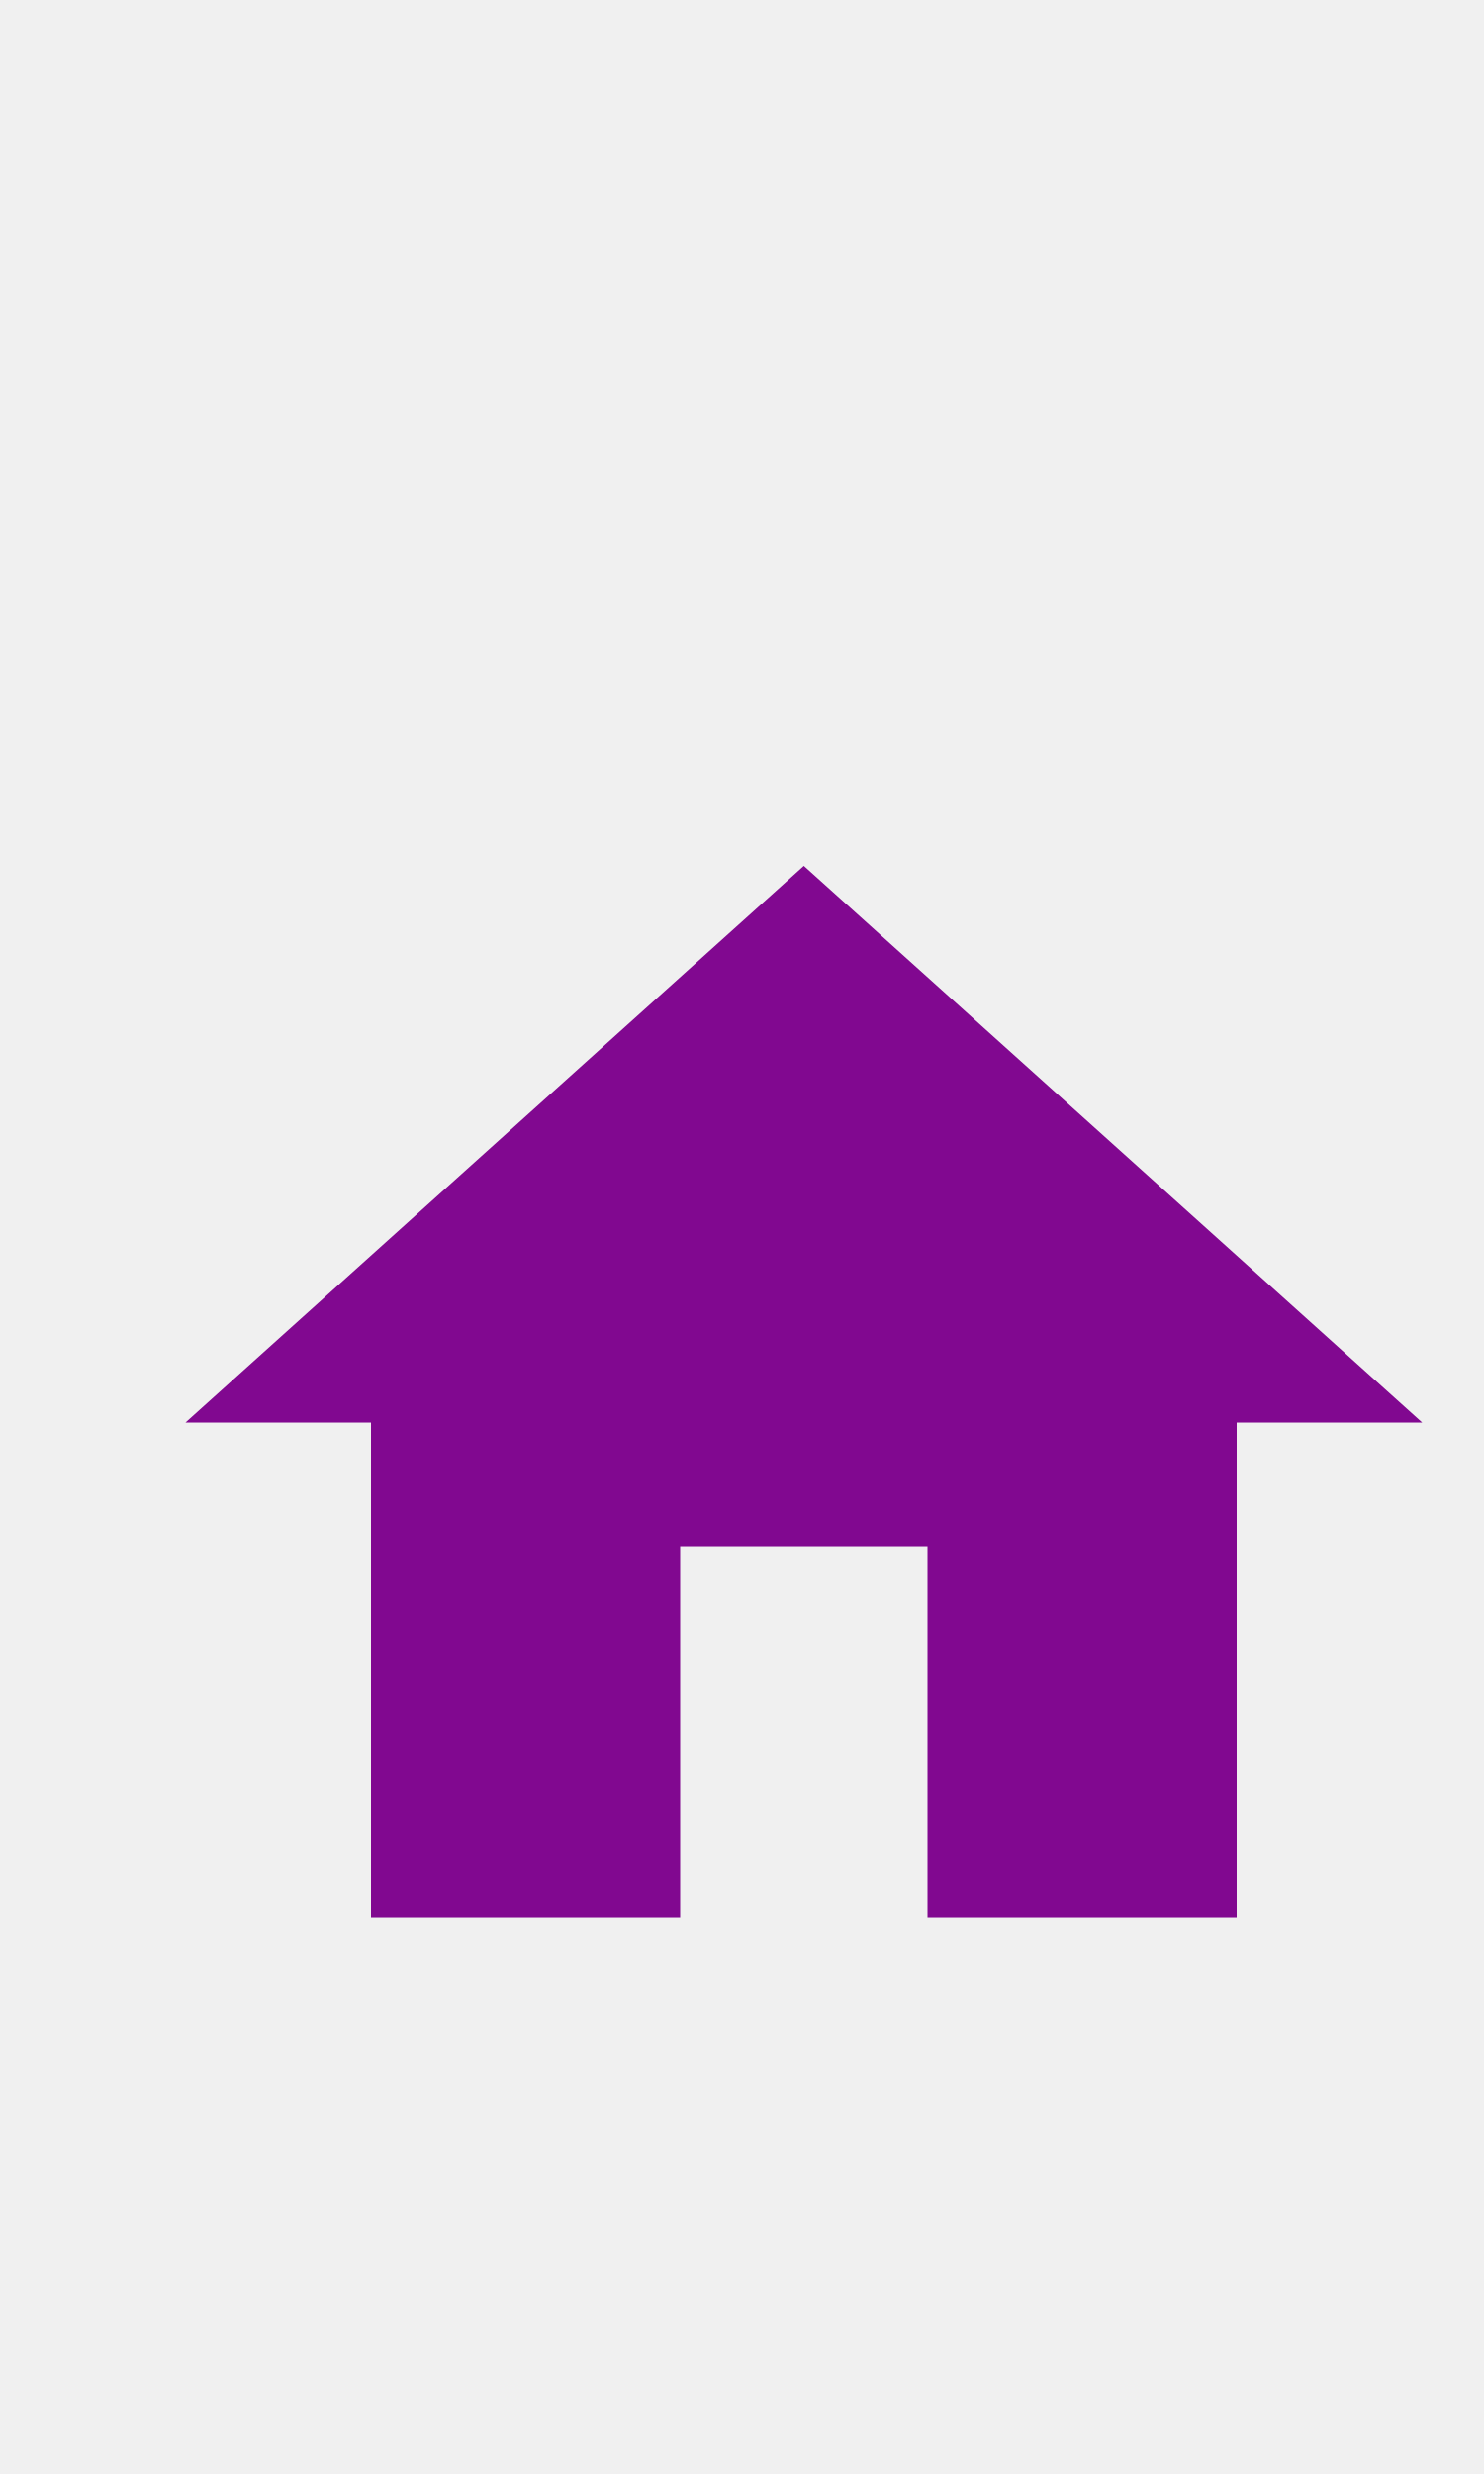
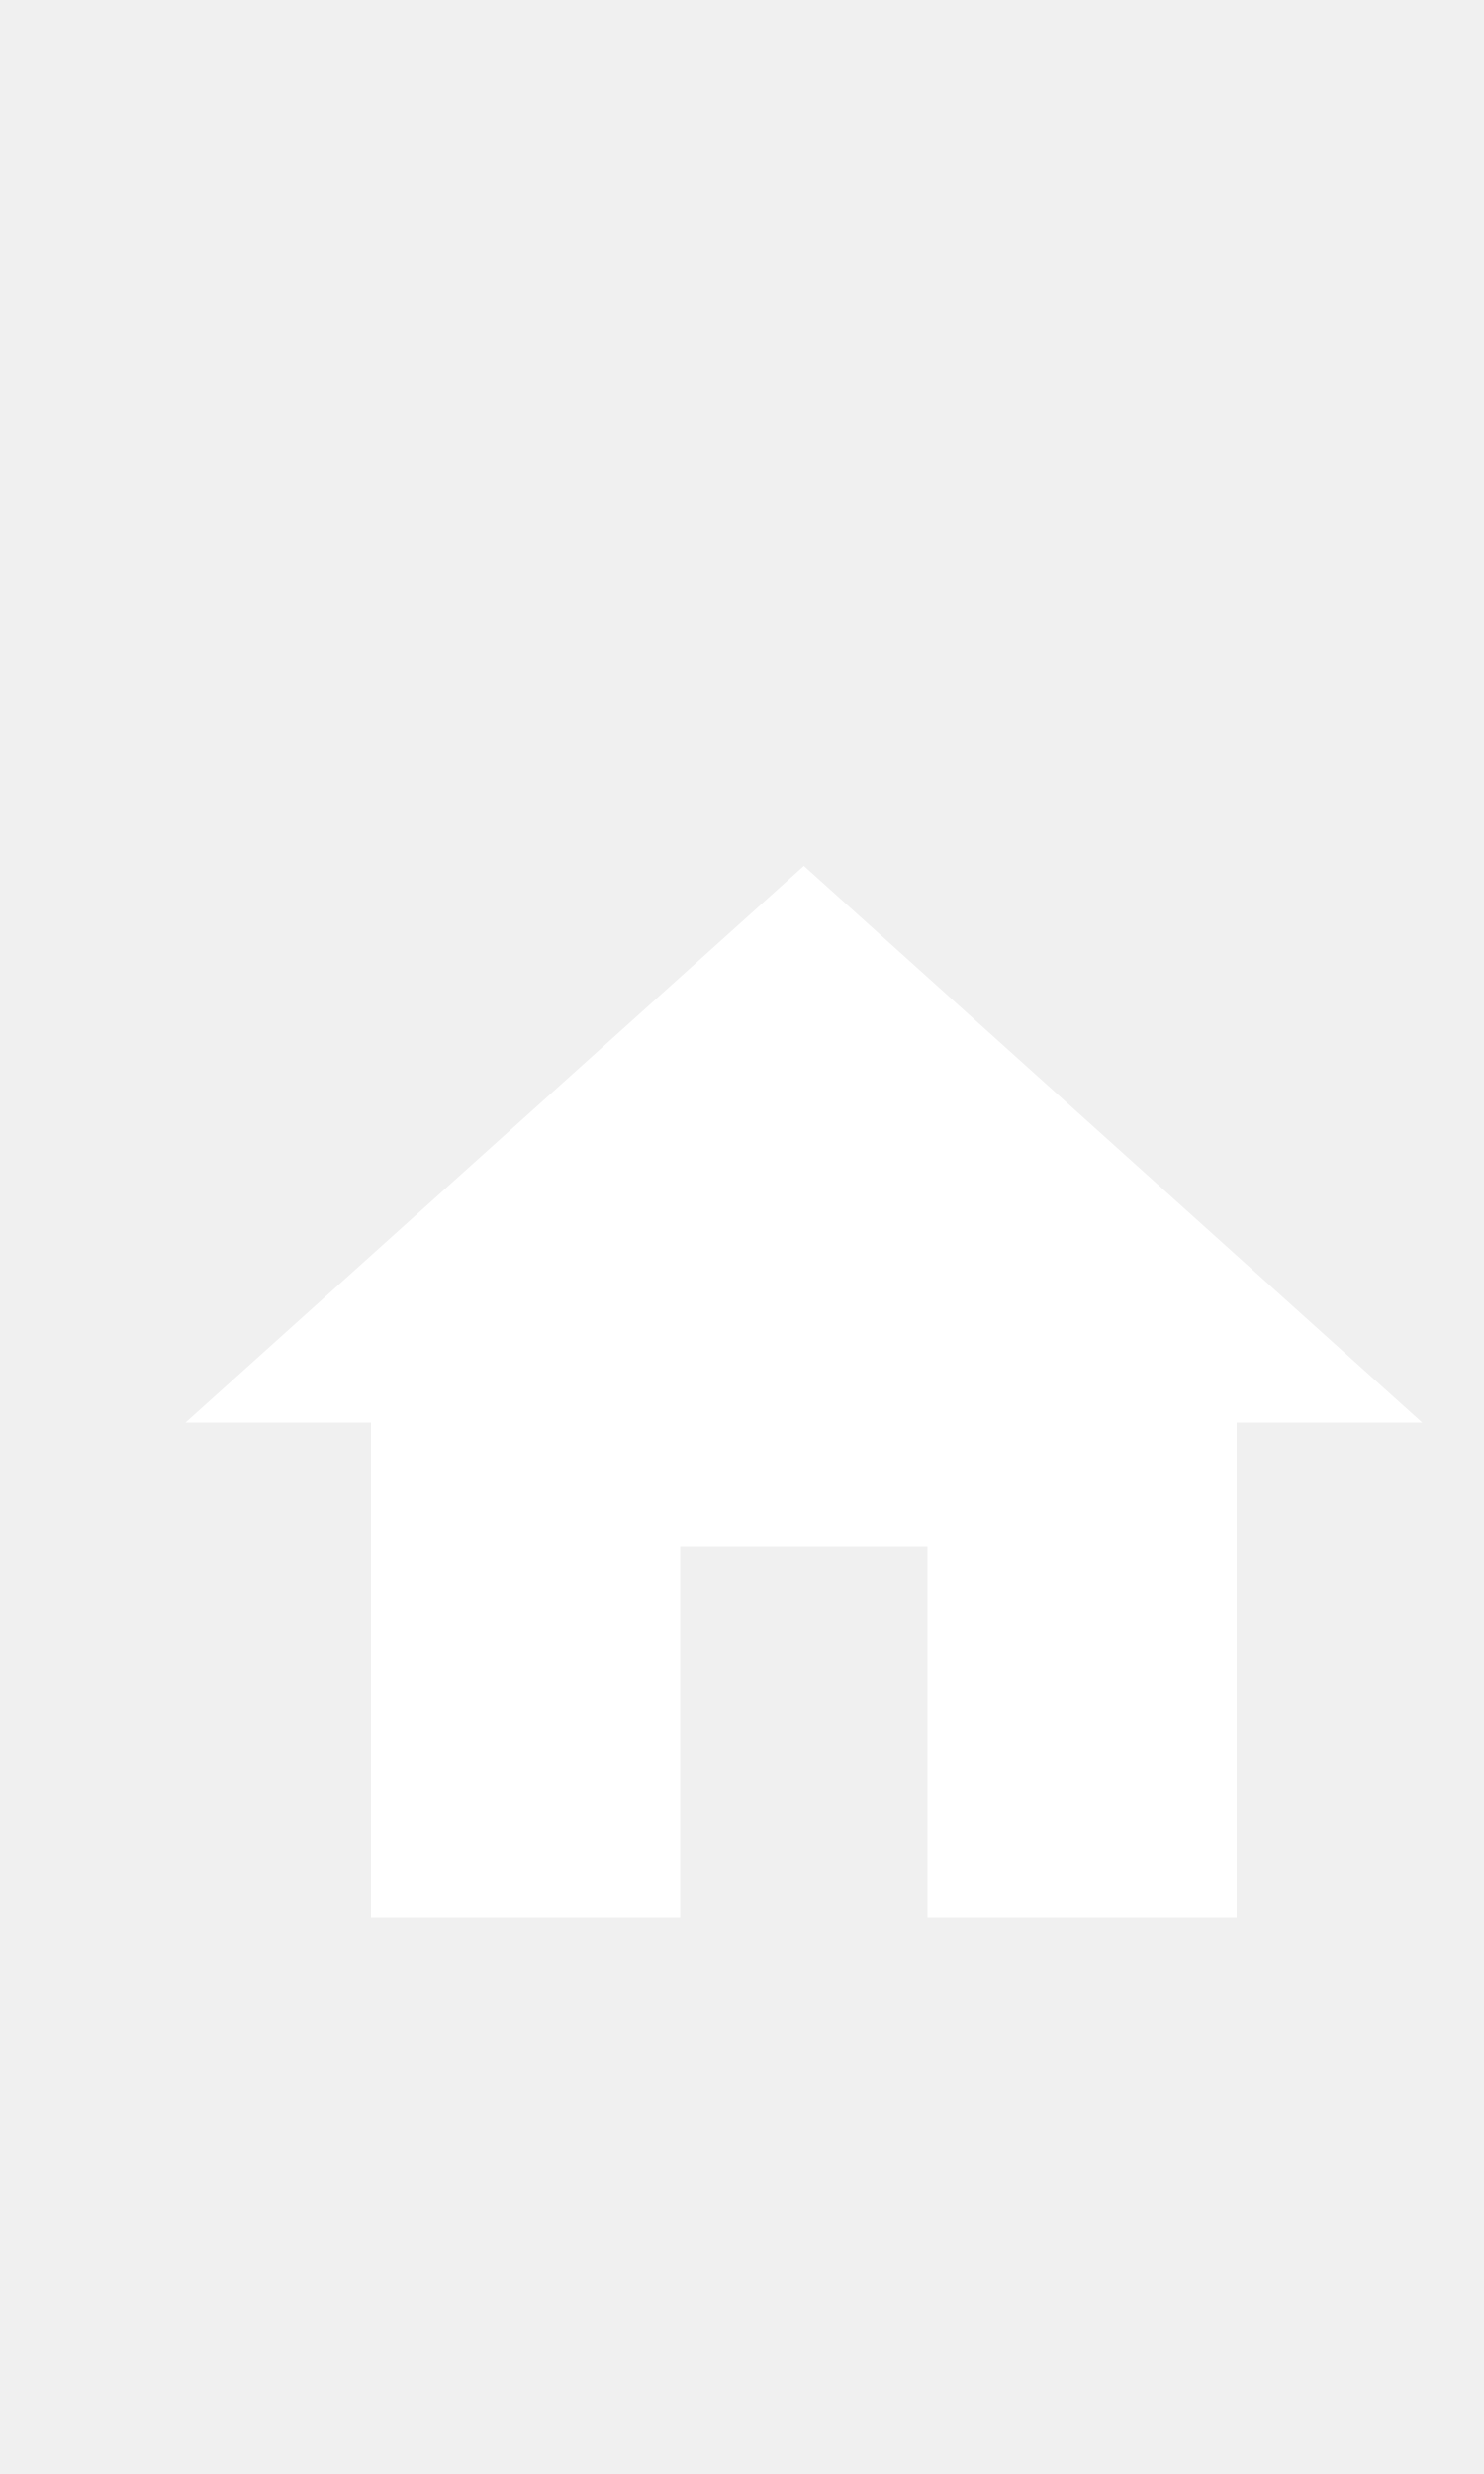
<svg xmlns="http://www.w3.org/2000/svg" width="24px" height="40px" viewBox="0 0 24 40" version="1.1" id="svg14">
  <defs id="defs18" />
  <g id="g61" transform="translate(1,11)">
    <path id="path2" d="M 0,0 H 24 V 24 H 0 Z" style="fill:none" />
-     <path style="fill:#810890;fill-opacity:1" id="path4" d="m 10,20 v -6 h 4 v 6 h 5 v -8 h 3 L 12,3 2,12 h 3 v 8 z" />
+     <path style="fill:#ffffff;fill-opacity:1" id="path4" d="m 10,20 v -6 h 4 v 6 h 5 v -8 h 3 L 12,3 2,12 h 3 v 8 z" />
  </g>
</svg>
